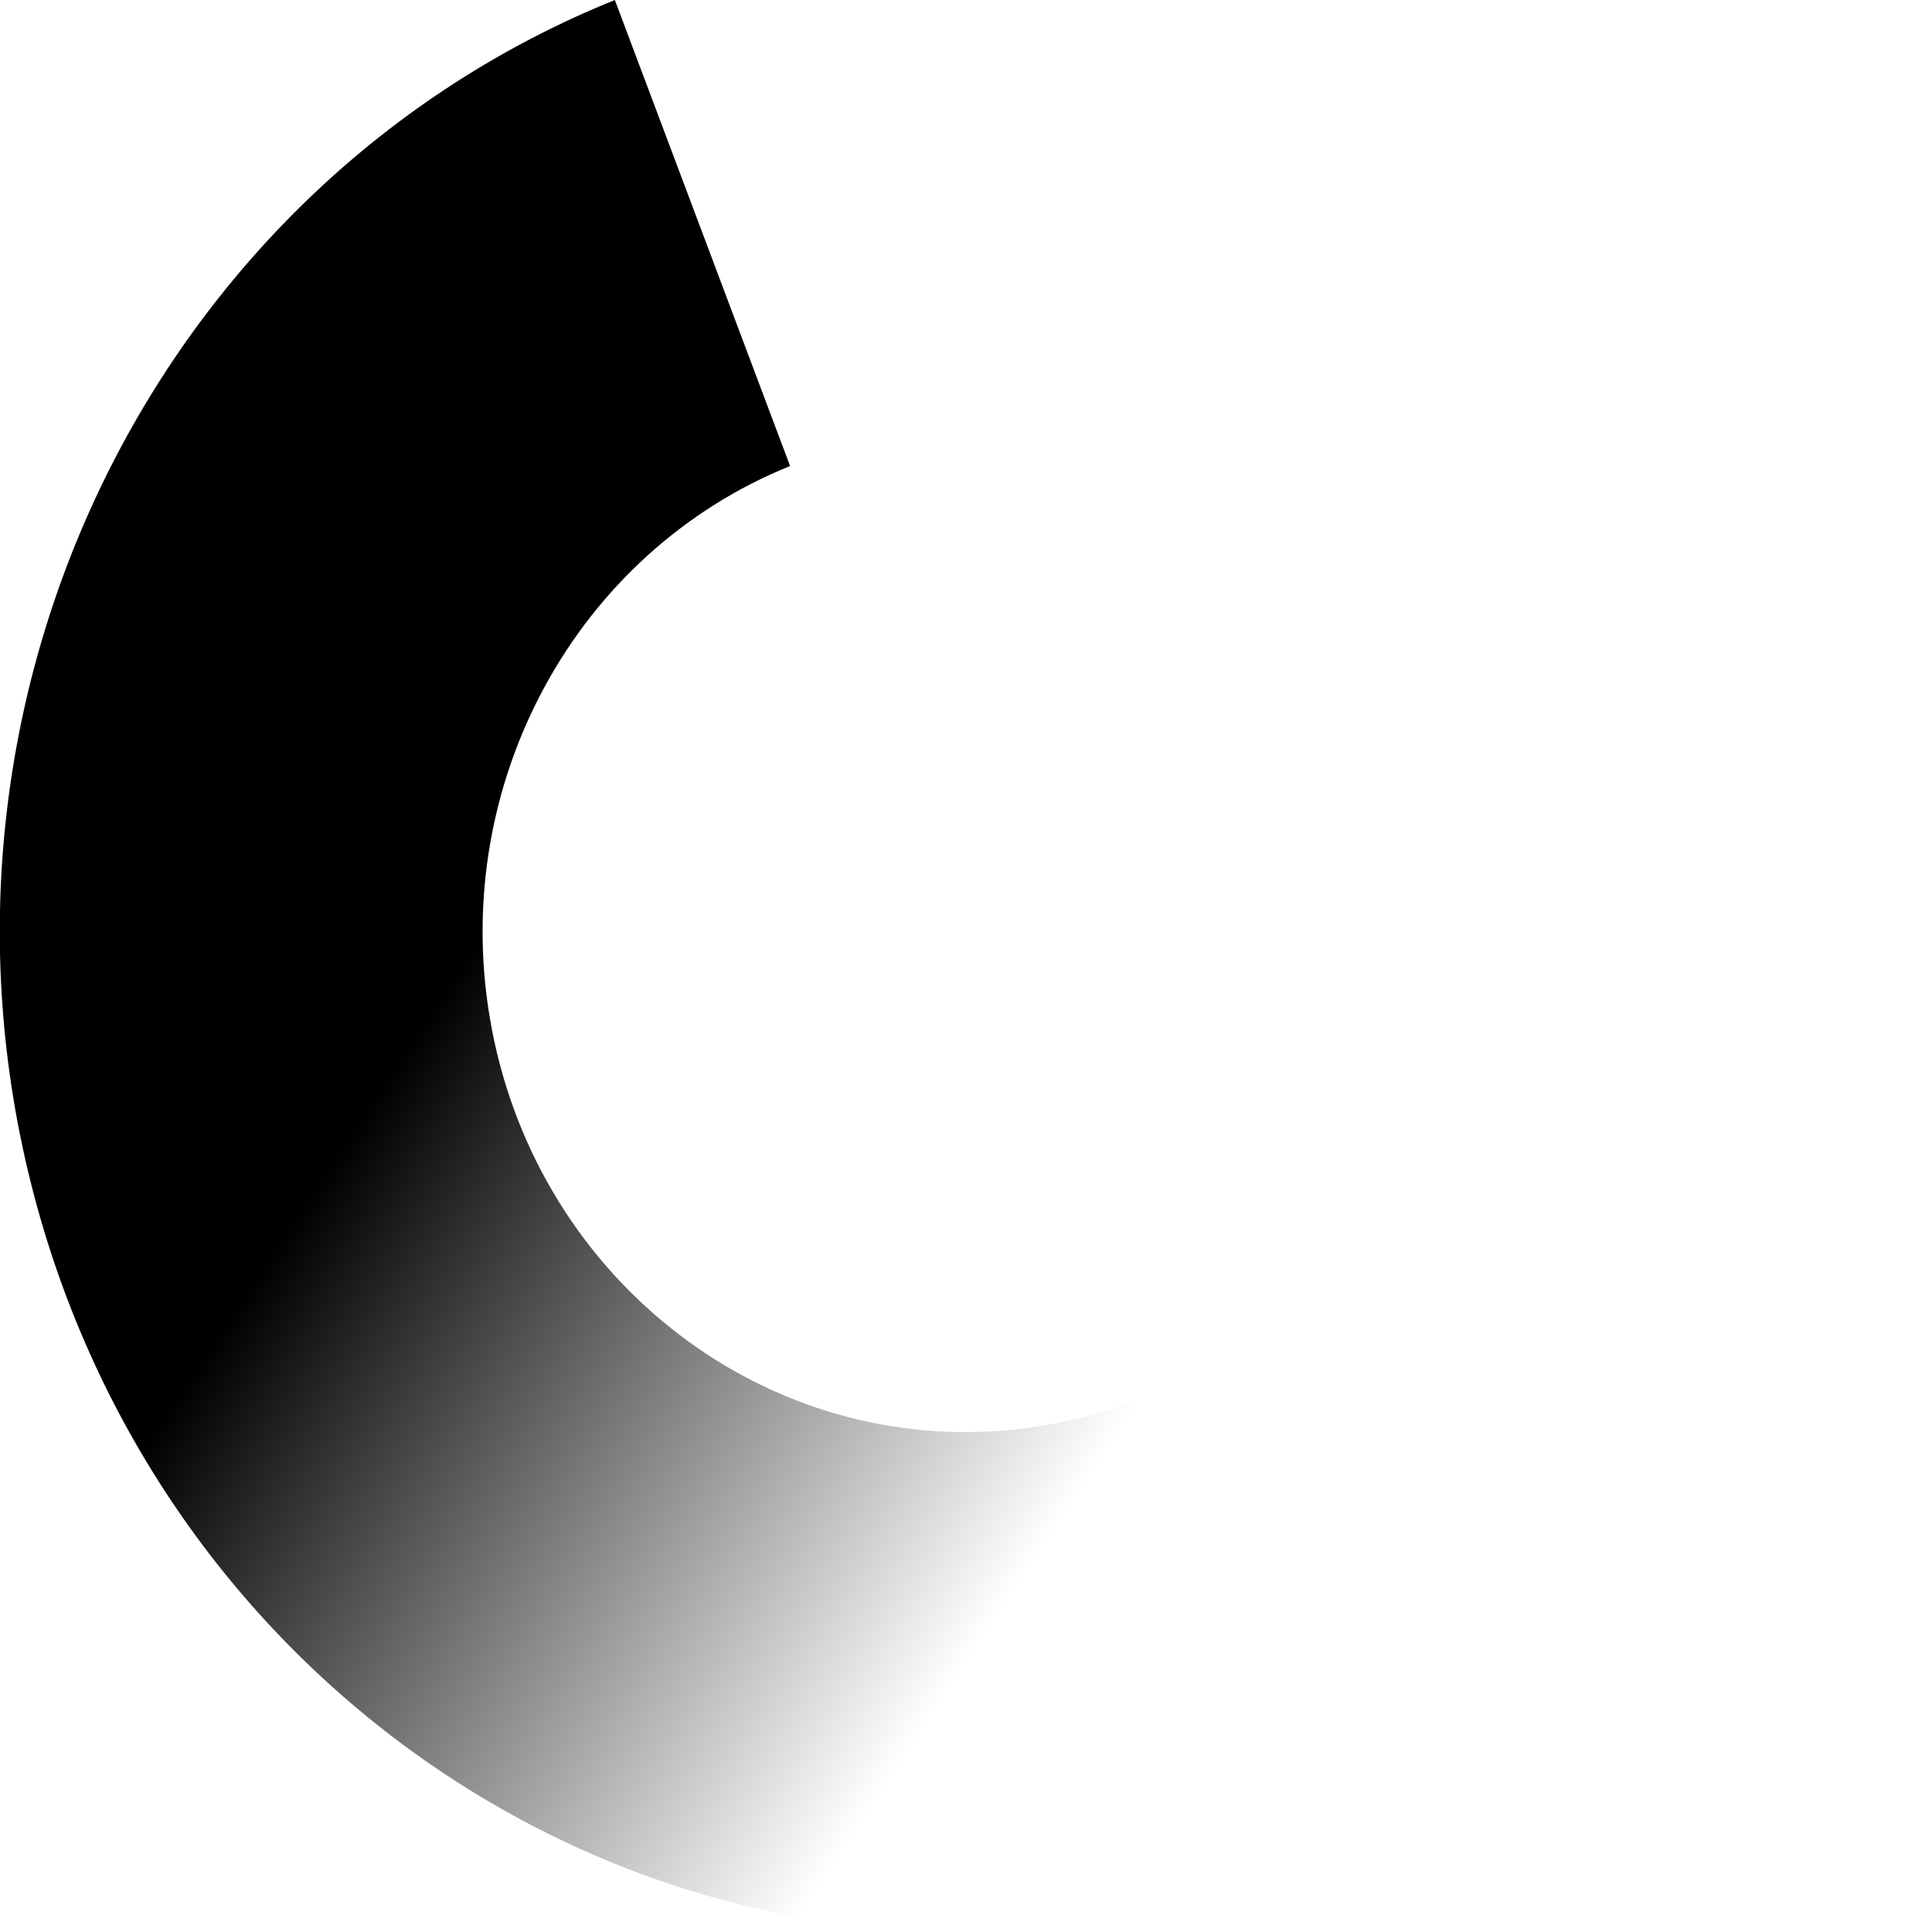
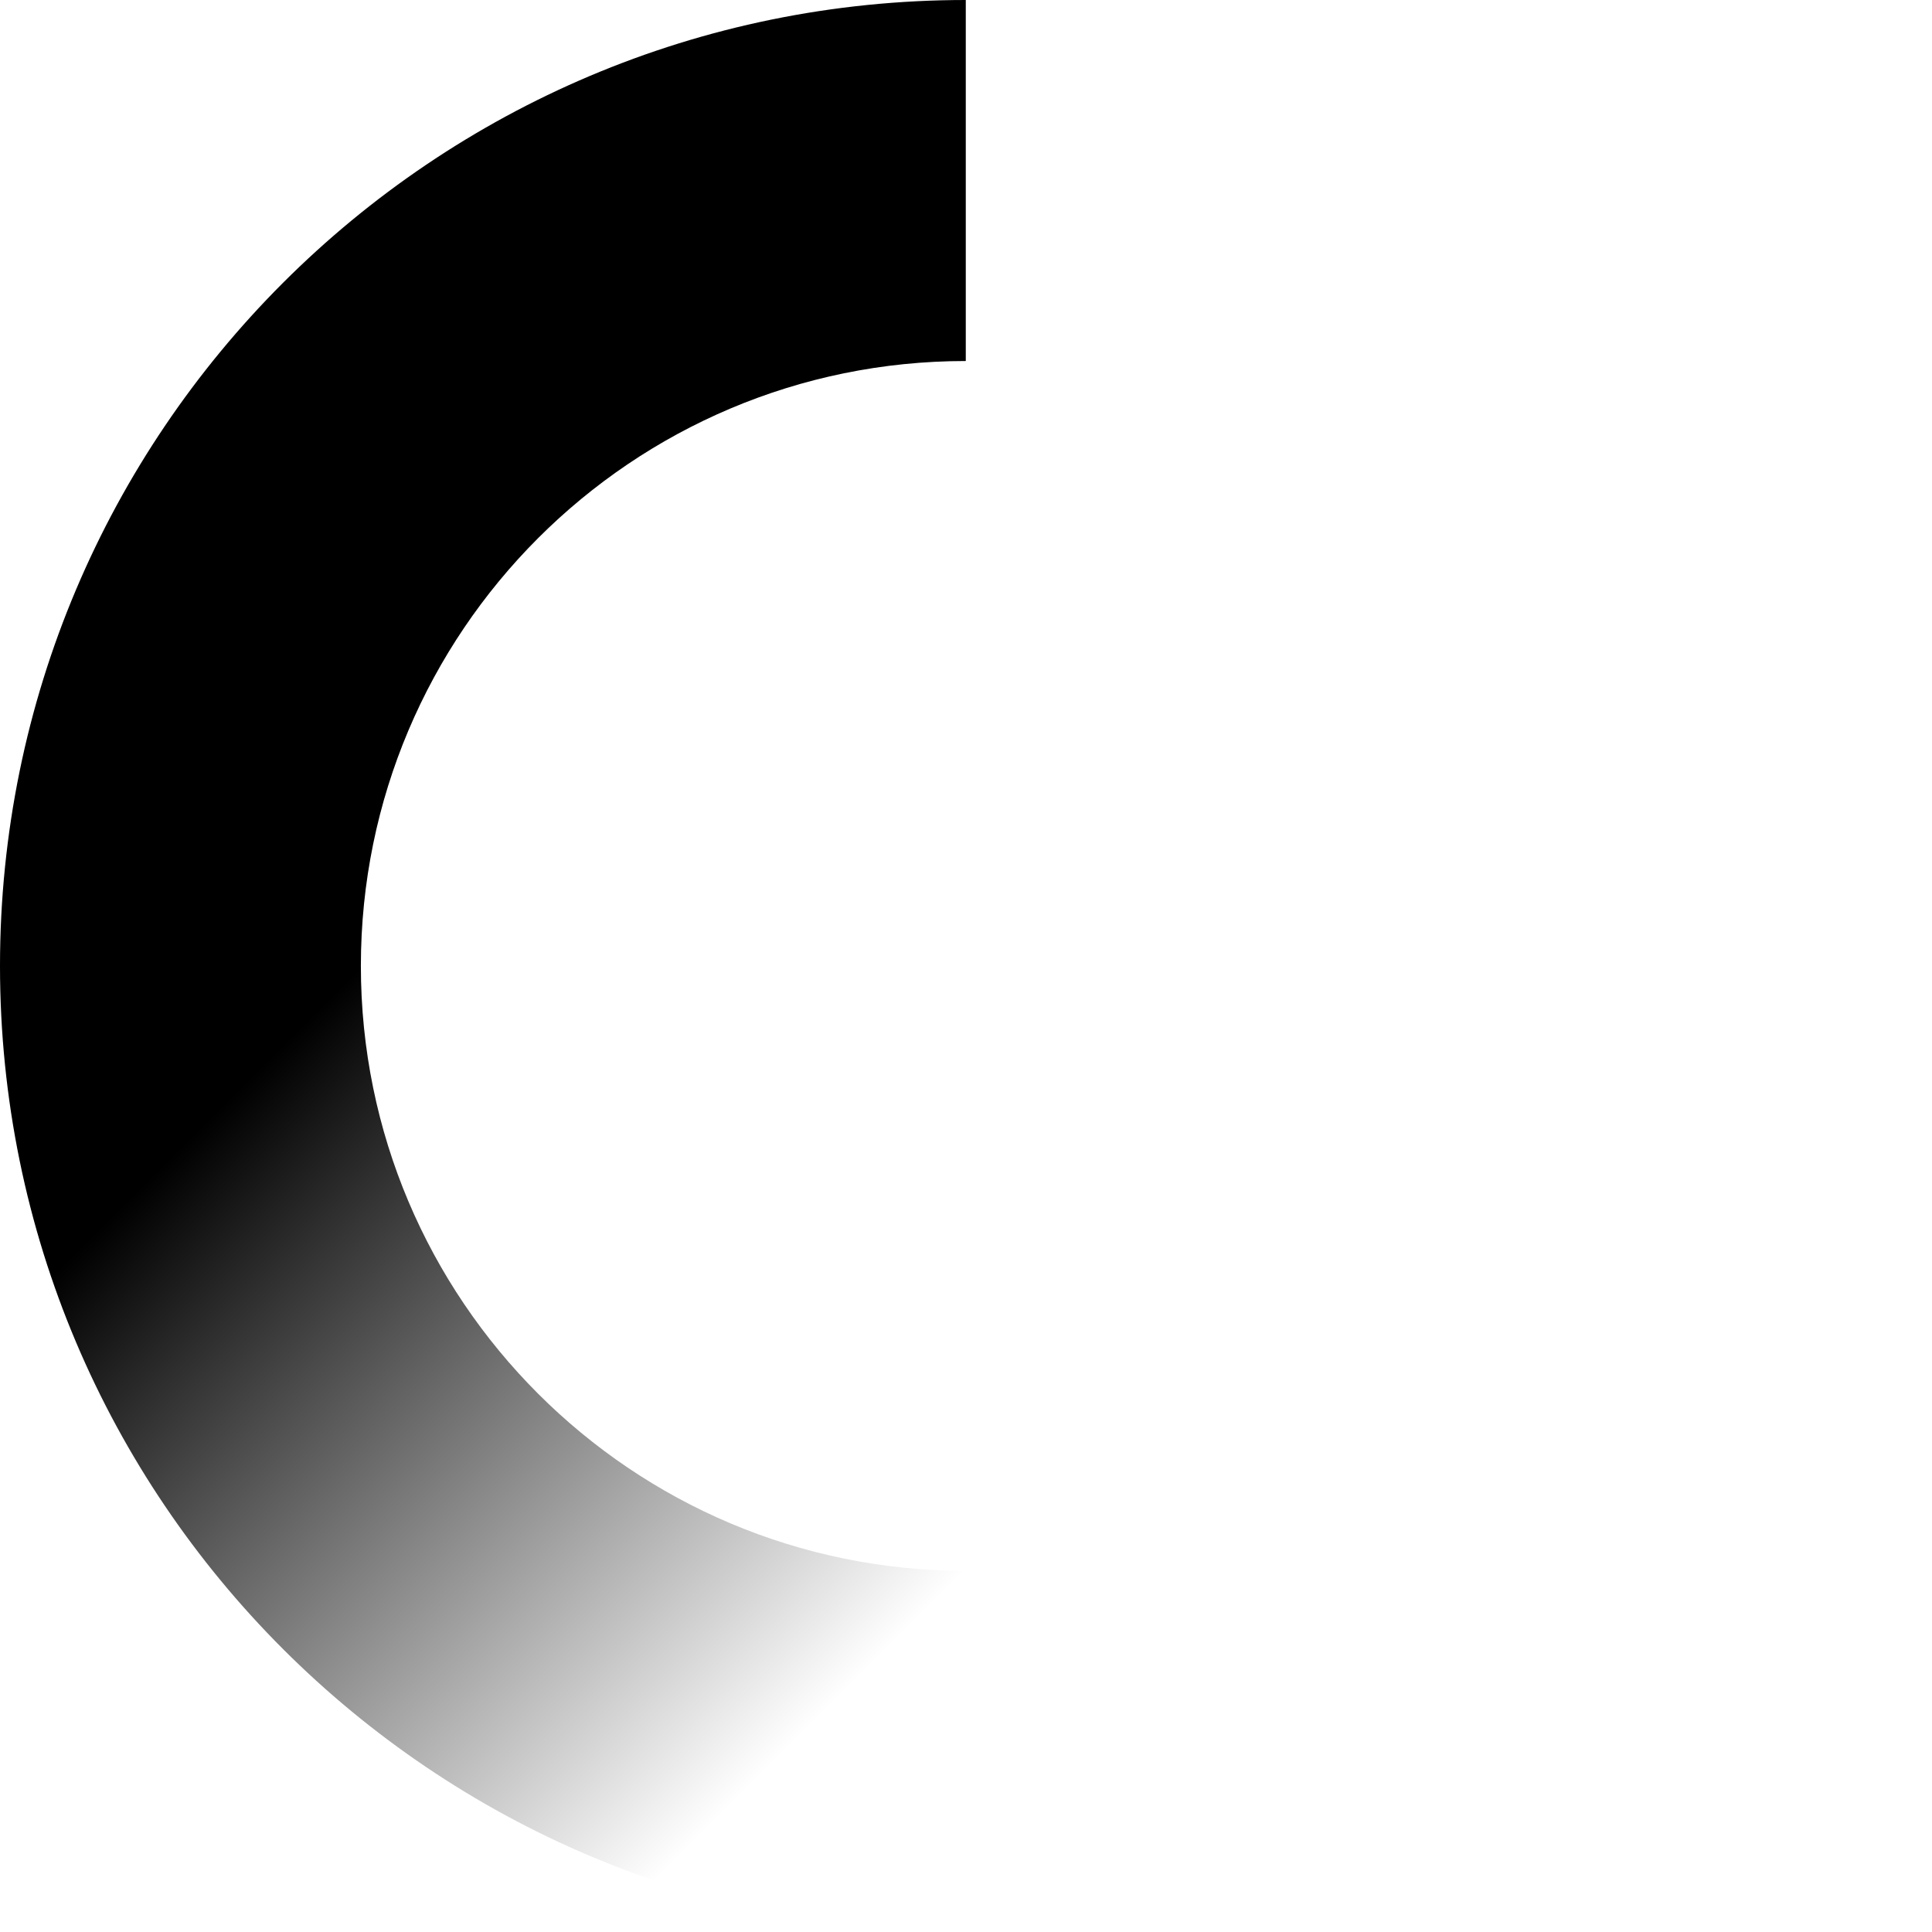
<svg xmlns="http://www.w3.org/2000/svg" width="50" height="50" version="1.1" viewBox="0 0 13.229 13.229">
  <defs>
-     <linearGradient id="linearGradient885" x1="368.98" x2="449.66" y1="457.98" y2="513.11" gradientTransform="matrix(.055894 0 0 .057873 75.152 99.253)" gradientUnits="userSpaceOnUse">
+     <linearGradient id="a" x1="96.978" x2="101.12" y1="125.04" y2="129.18" gradientUnits="userSpaceOnUse">
      <stop offset="0" />
      <stop stop-opacity="0" offset="1" />
    </linearGradient>
  </defs>
  <g transform="translate(-90.364 -122.57)">
-     <path d="m94.574 122.57a6.615 6.849 0 0 0-4.008 8.062 6.615 6.849 0 0 0 7.23 5.115 6.615 6.849 0 0 0 5.796-6.796h-3.308a3.307 3.424 0 0 1-3.025 3.412 3.307 3.424 0 0 1-3.542-2.829 3.307 3.424 0 0 1 2.057-3.773z" fill="url(#linearGradient885)" opacity=".998" />
+     <path d="m96.978 122.57a6.614 6.614 0 0 0-6.614 6.614 6.614 6.614 0 0 0 6.614 6.614 6.614 6.614 0 0 0 6.614-6.614h-2.473a4.142 4.142 0 0 1-4.142 4.142 4.142 4.142 0 0 1-4.142-4.142 4.142 4.142 0 0 1 4.142-4.142v-2.473z" fill="url(#a)" opacity=".998" style="paint-order:markers stroke fill" />
  </g>
</svg>
